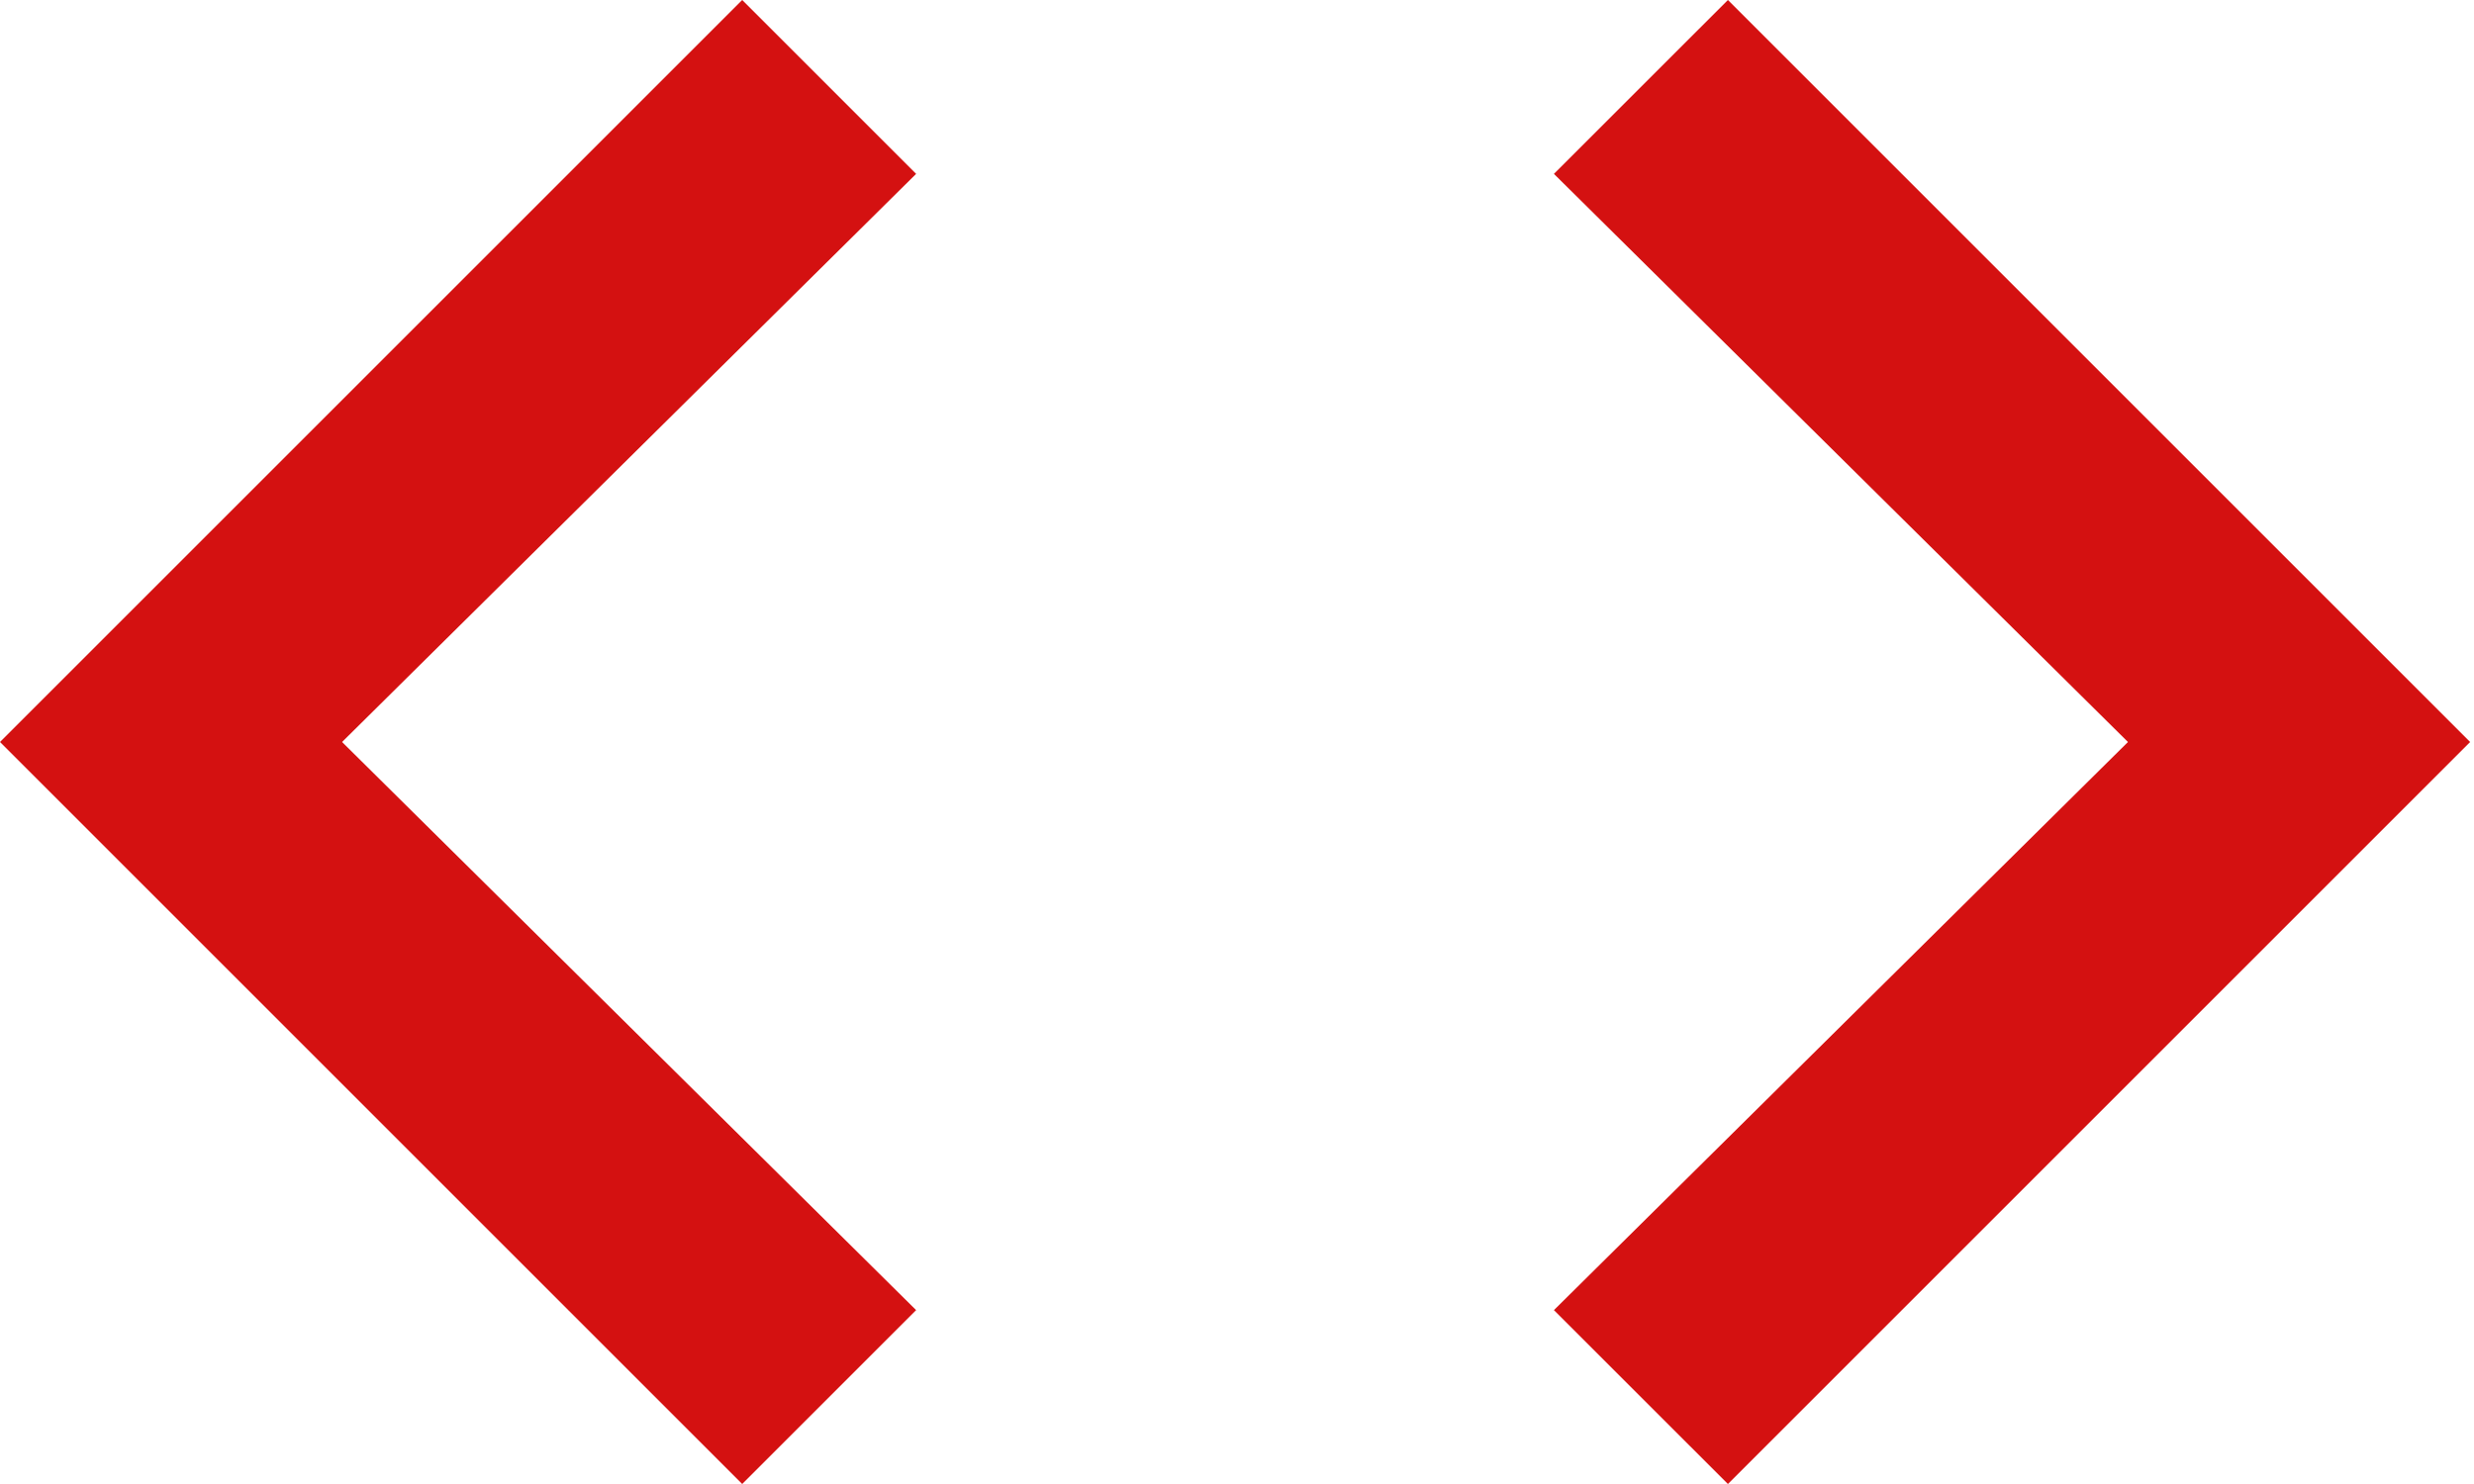
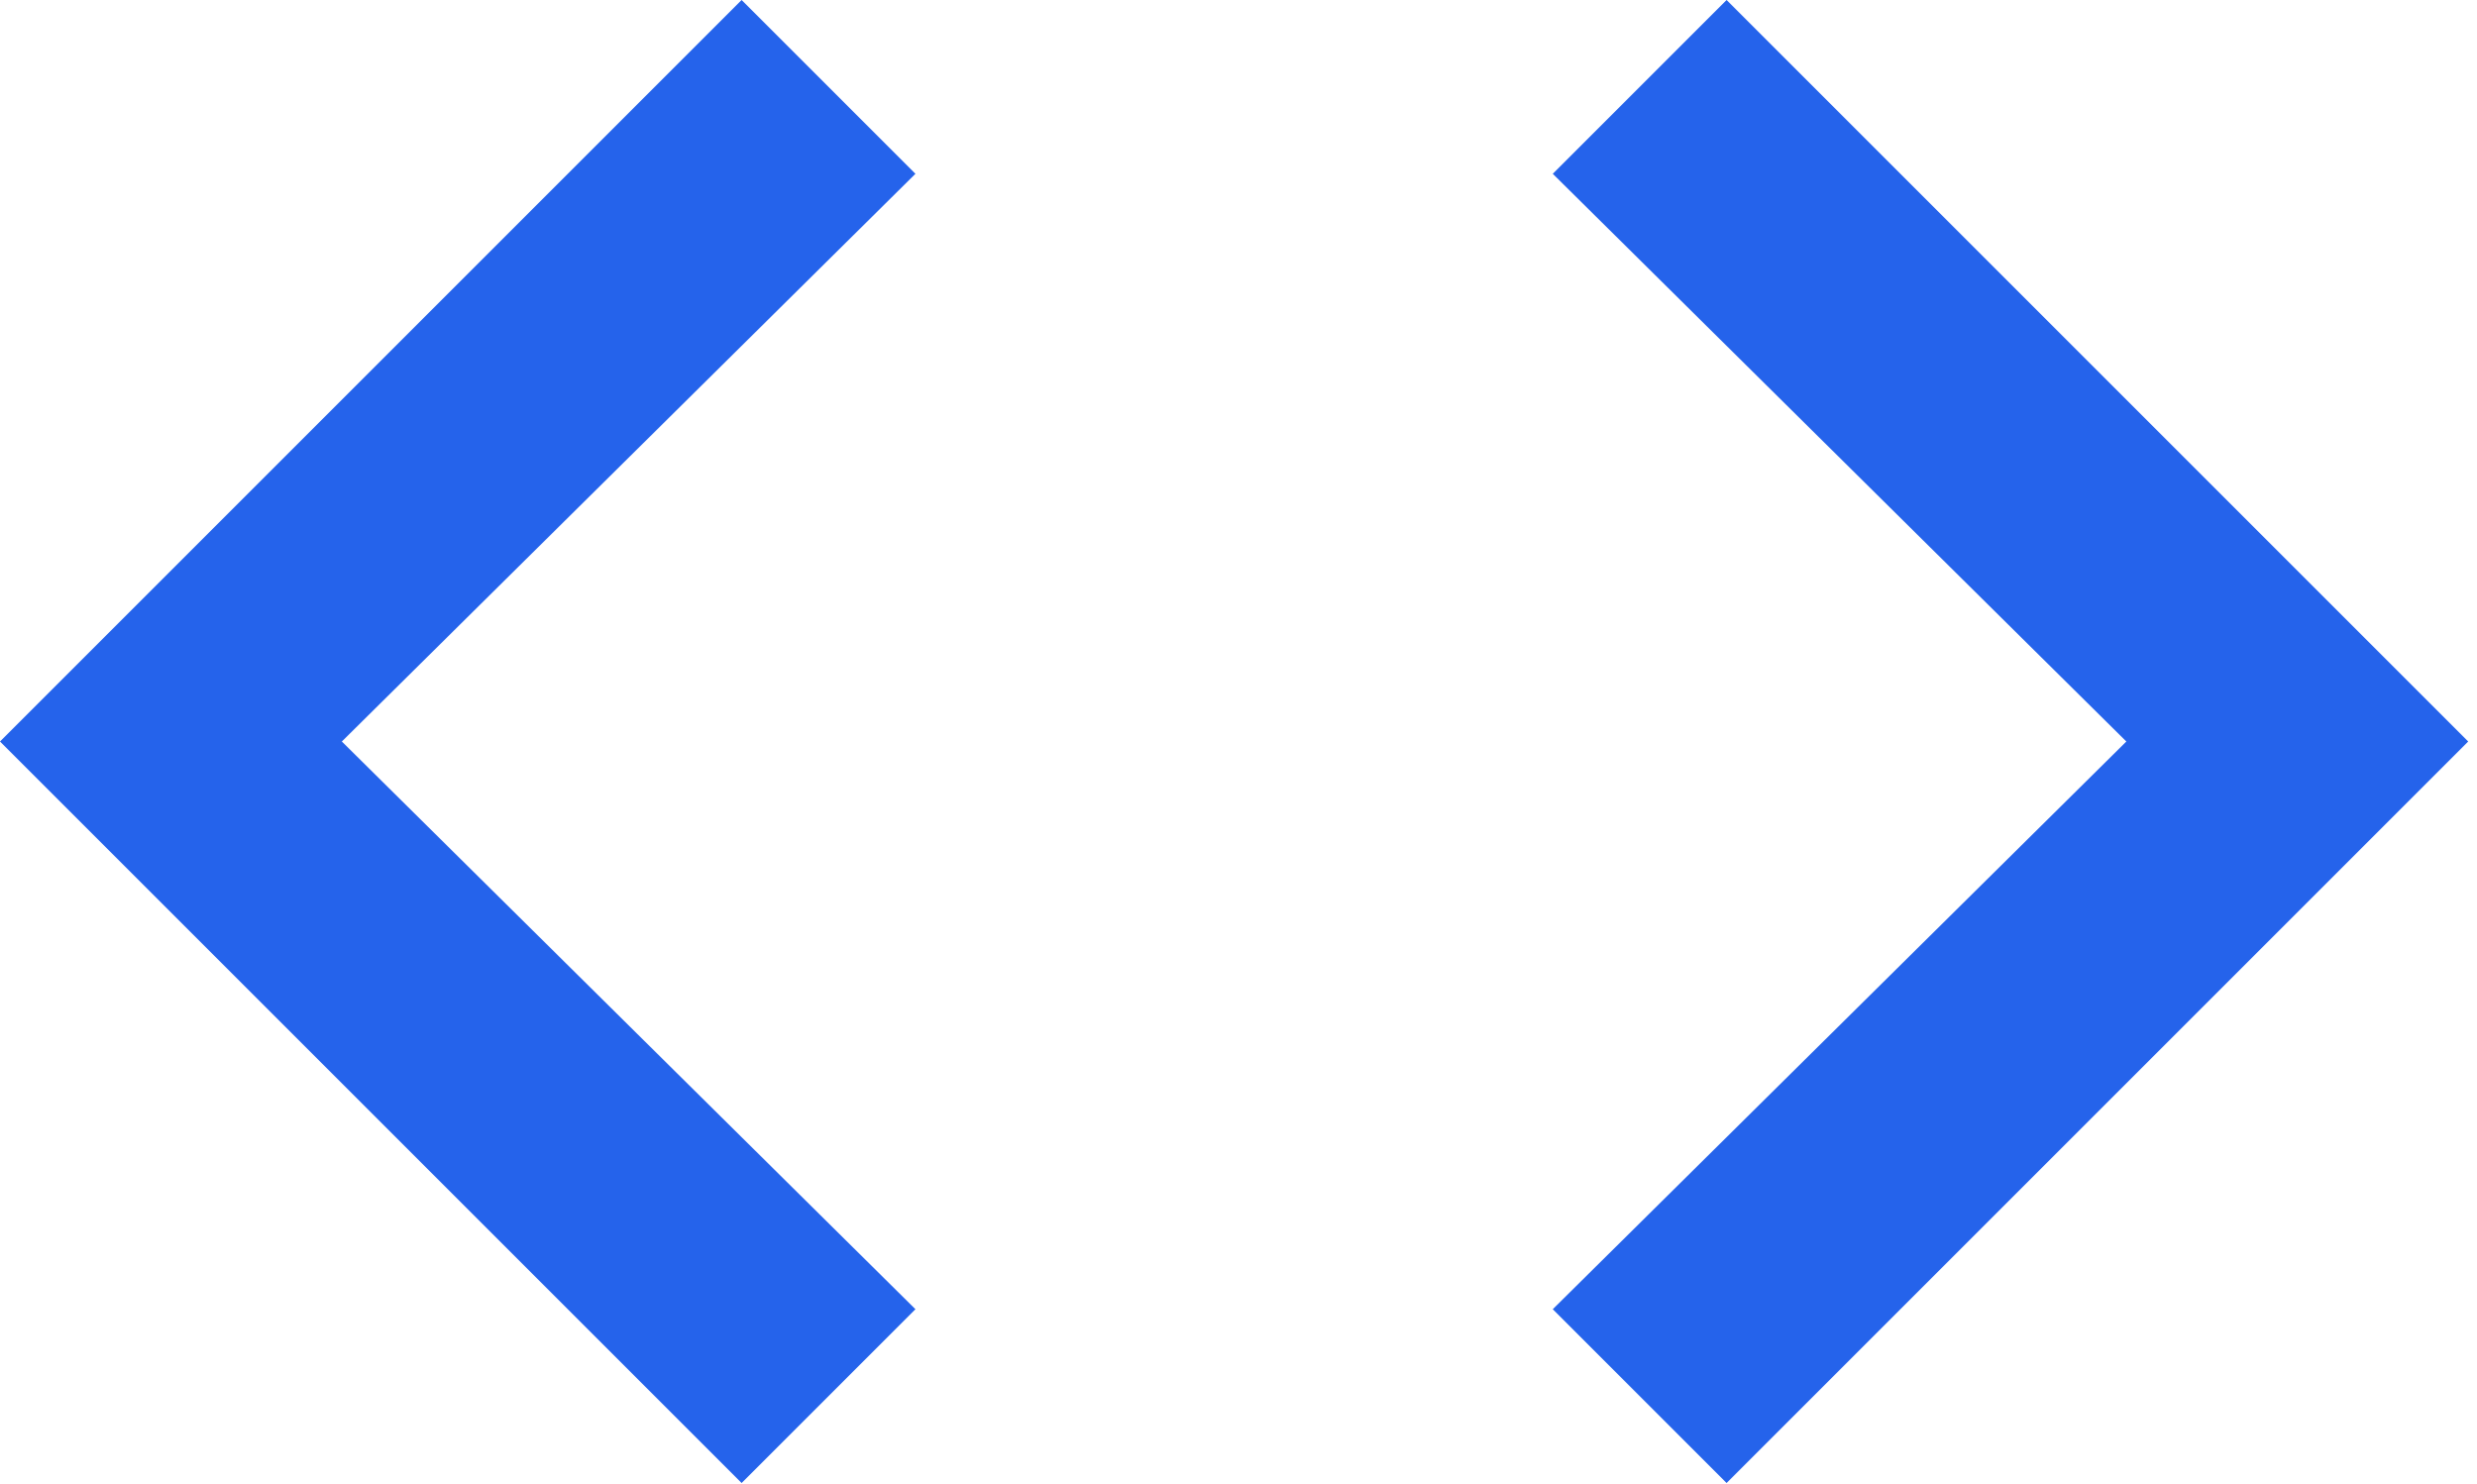
- <svg xmlns="http://www.w3.org/2000/svg" width="30" height="18" viewBox="0 0 30 18" fill="none">
-   <path d="M18.843 15.891L25.804 9L18.843 2.109L20.953 0L29.953 9L20.953 18L18.843 15.891ZM11.109 15.891L9 18L-0 9L9 0L11.109 2.109L4.148 9L11.109 15.891Z" fill="#D41111" />
+ <svg xmlns="http://www.w3.org/2000/svg" width="167" height="100" viewBox="0 0 167 100" fill="none">
+   <path d="M104.688 88.281L143.359 50L104.688 11.719L116.406 0L166.406 50L116.406 100L104.688 88.281ZM61.719 88.281L50 100L0 50L50 0L61.719 11.719L23.047 50L61.719 88.281Z" fill="#2563EB" />
</svg>
